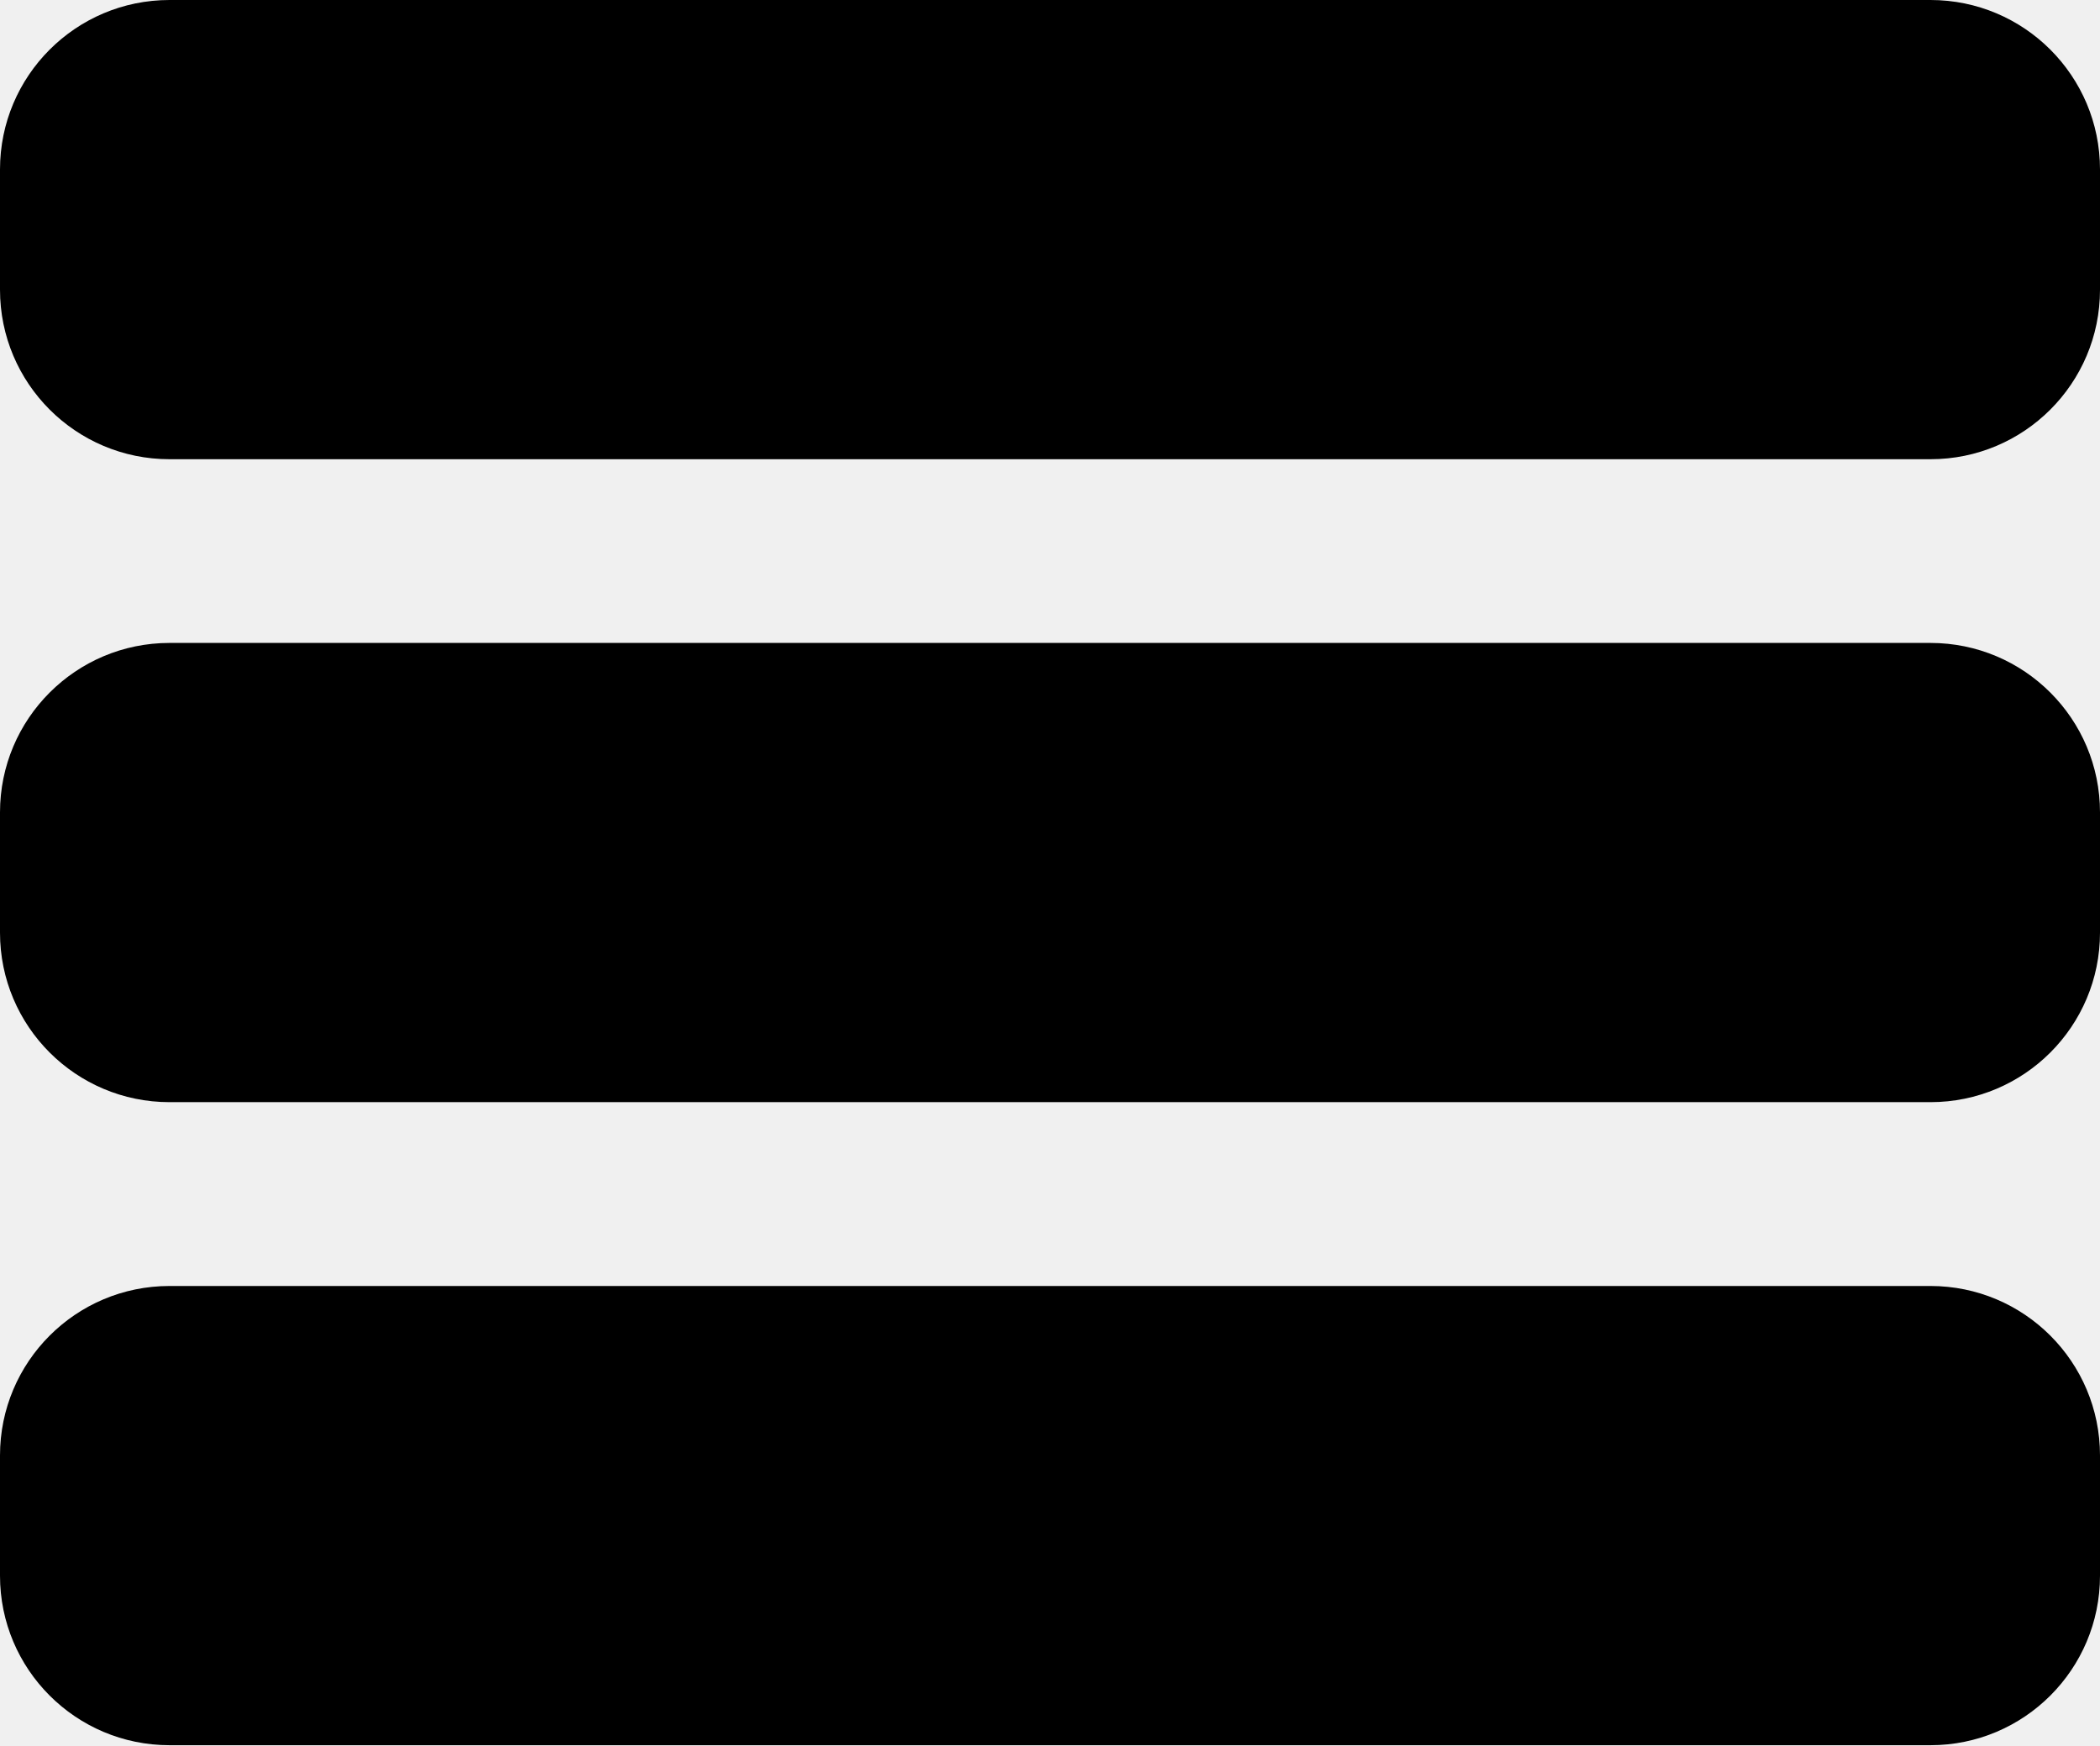
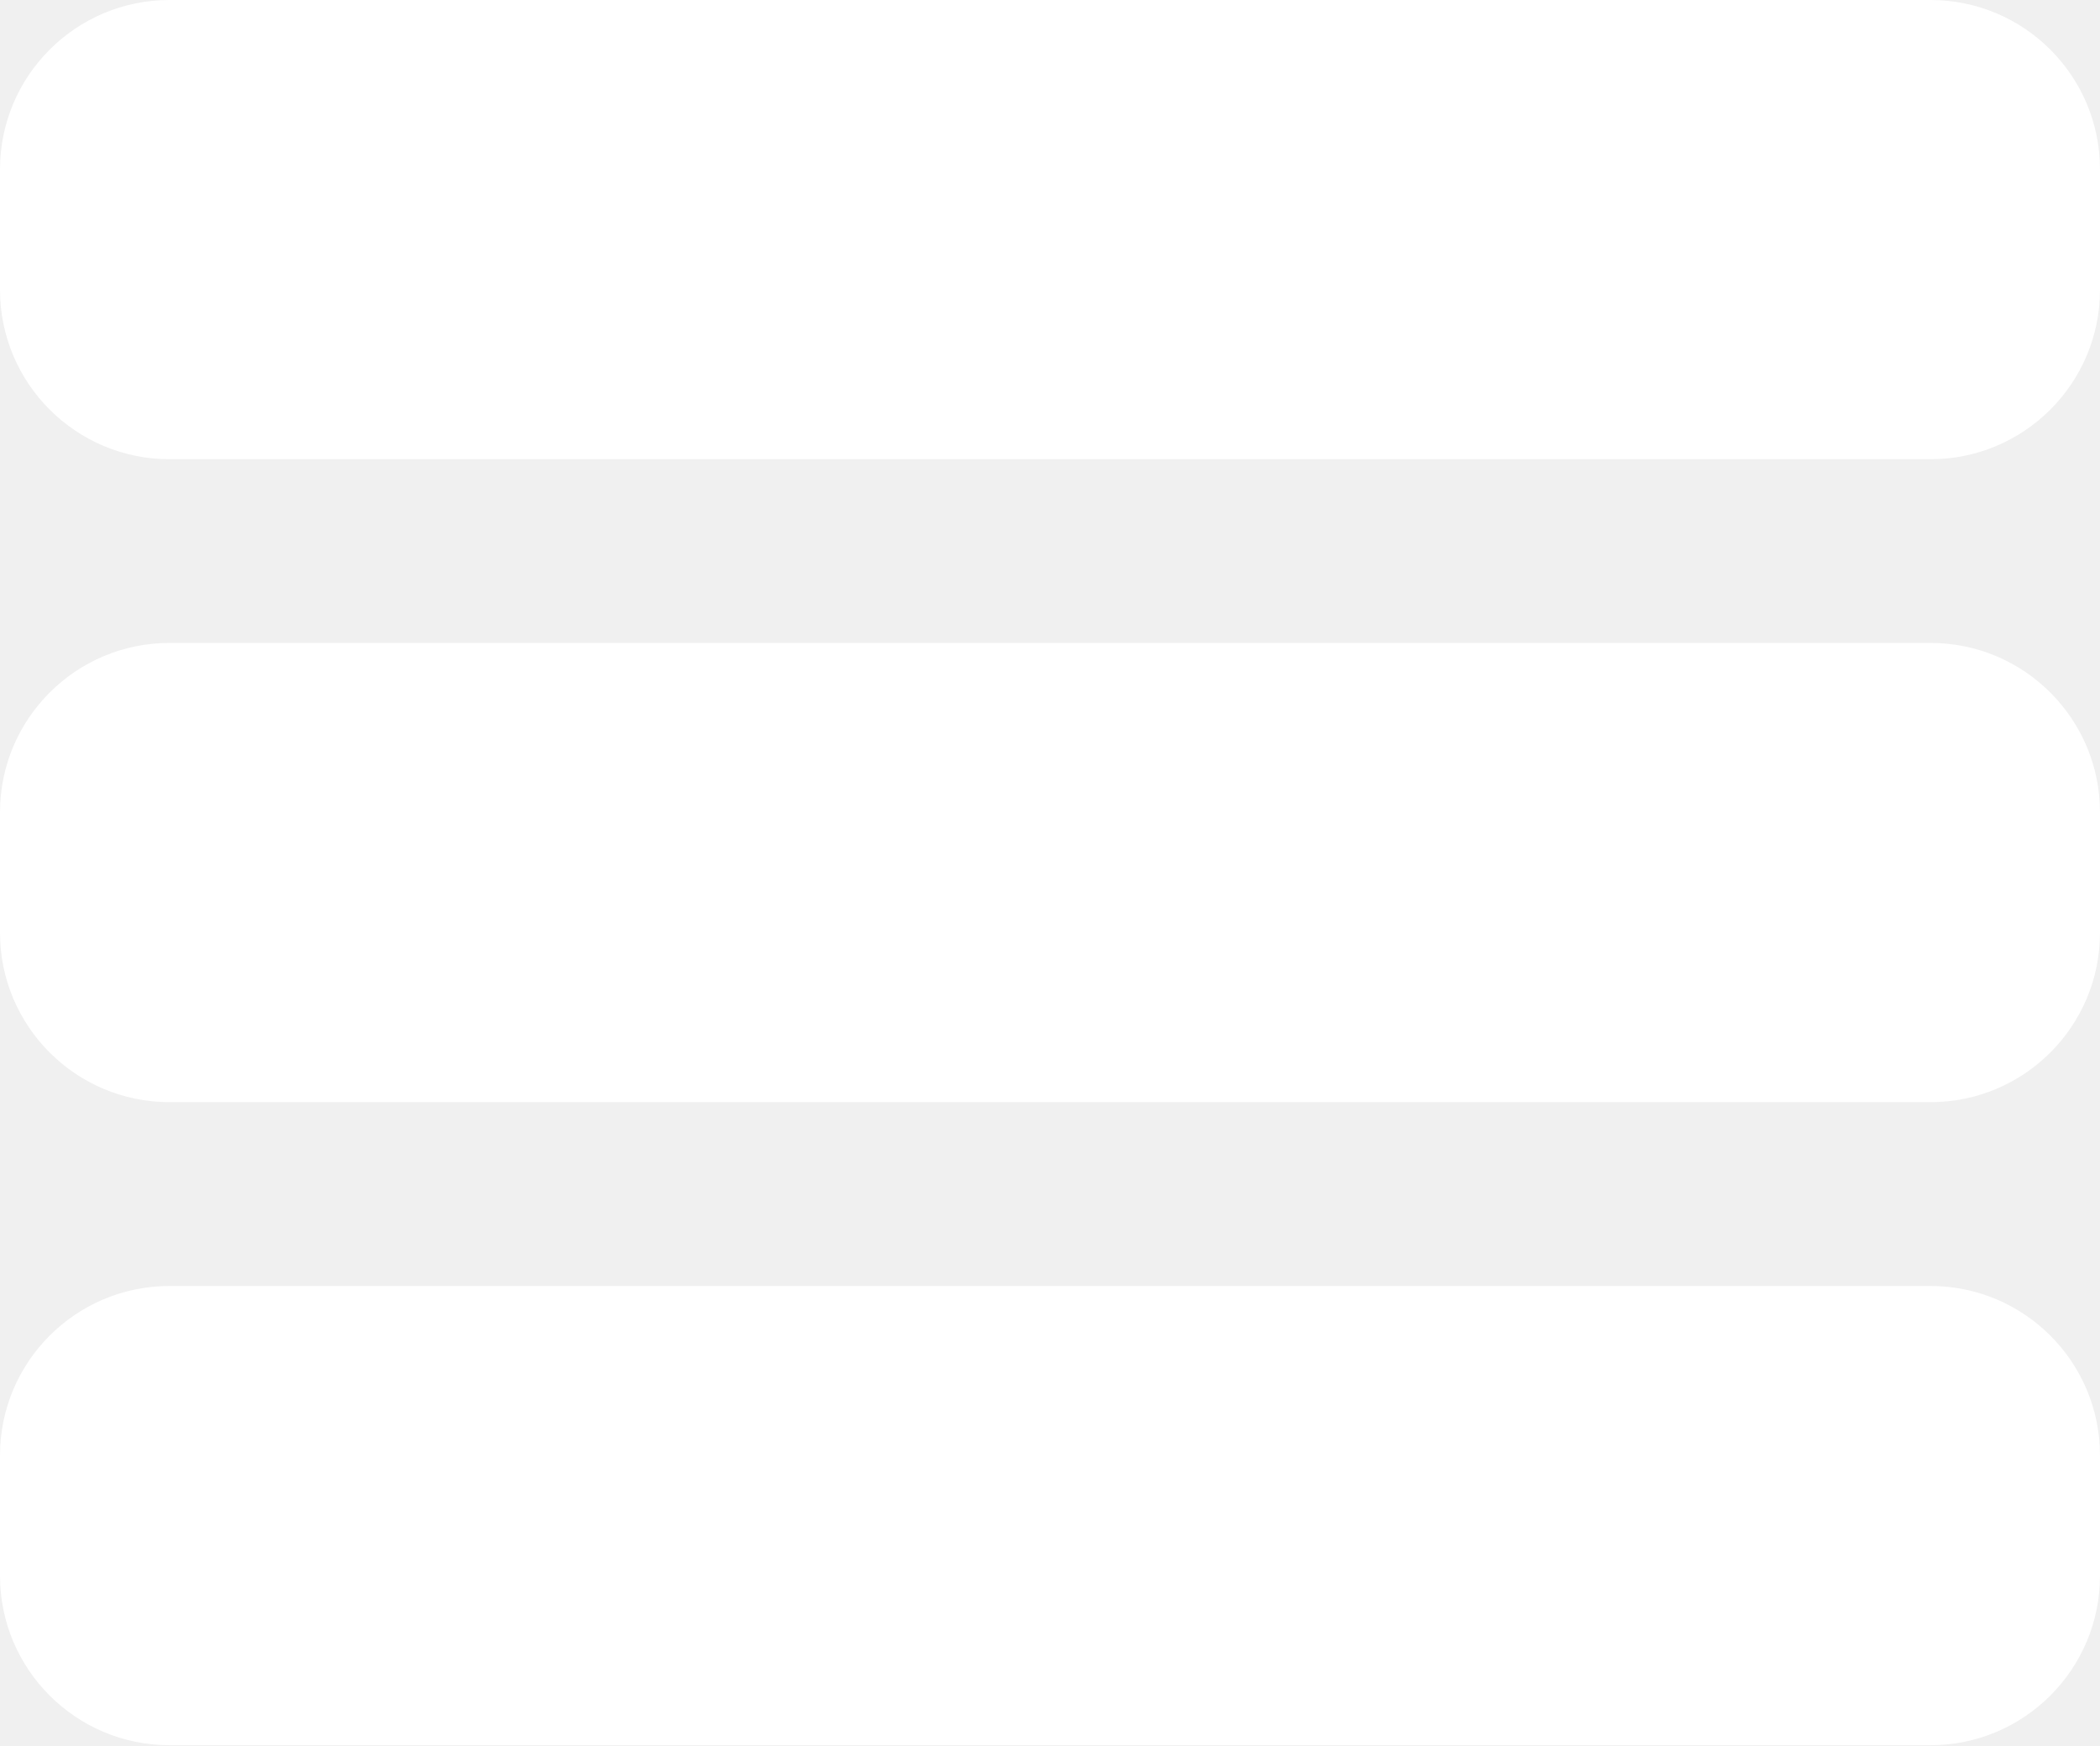
<svg xmlns="http://www.w3.org/2000/svg" id="Layer_1" data-name="Layer 1" viewBox="0 0 180 149.62">
-   <rect width="180" height="39.37" rx="14.53" ry="14.53" />
-   <rect y="55.12" width="180" height="39.37" rx="14.53" ry="14.53" />
-   <rect y="110.25" width="180" height="39.37" rx="14.53" ry="14.53" />
+   <rect fill="#ffffff" width="180" height="39.37" rx="14.53" ry="14.53" />
+   <rect fill="#ffffff" y="55.12" width="180" height="39.37" rx="14.53" ry="14.53" />
+   <rect fill="#ffffff" y="110.25" width="180" height="39.37" rx="14.53" ry="14.53" />
</svg>
